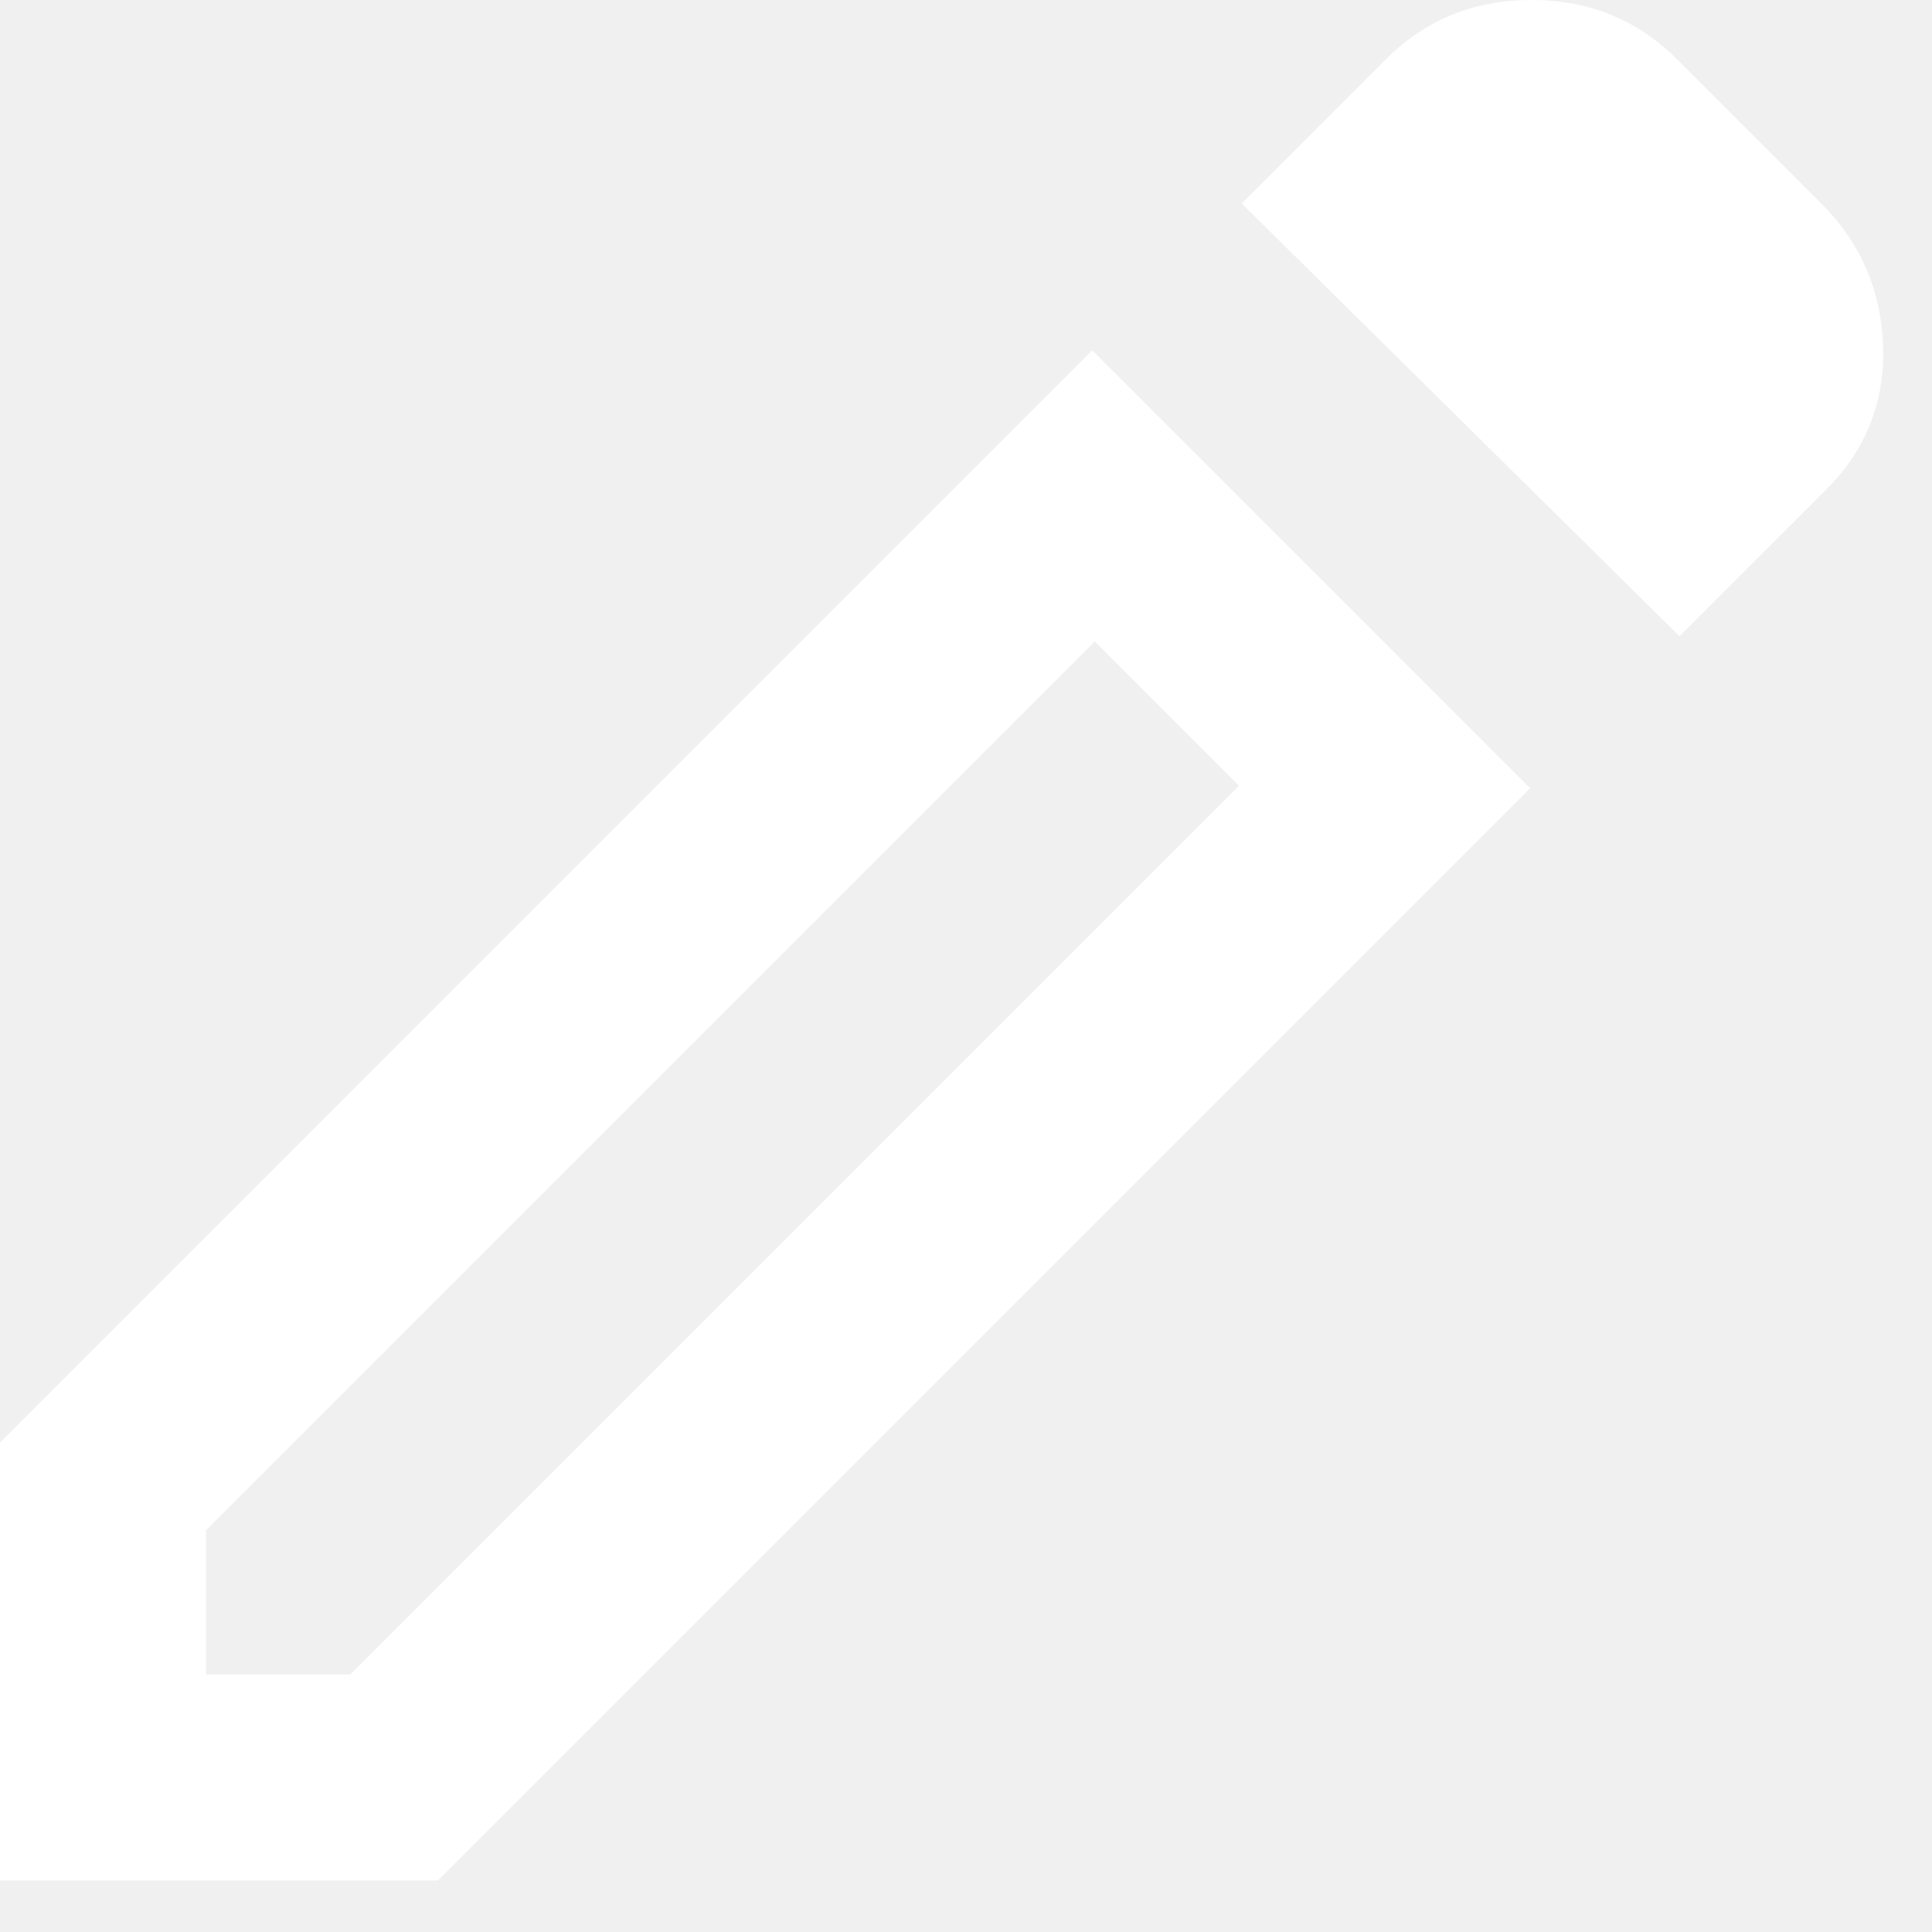
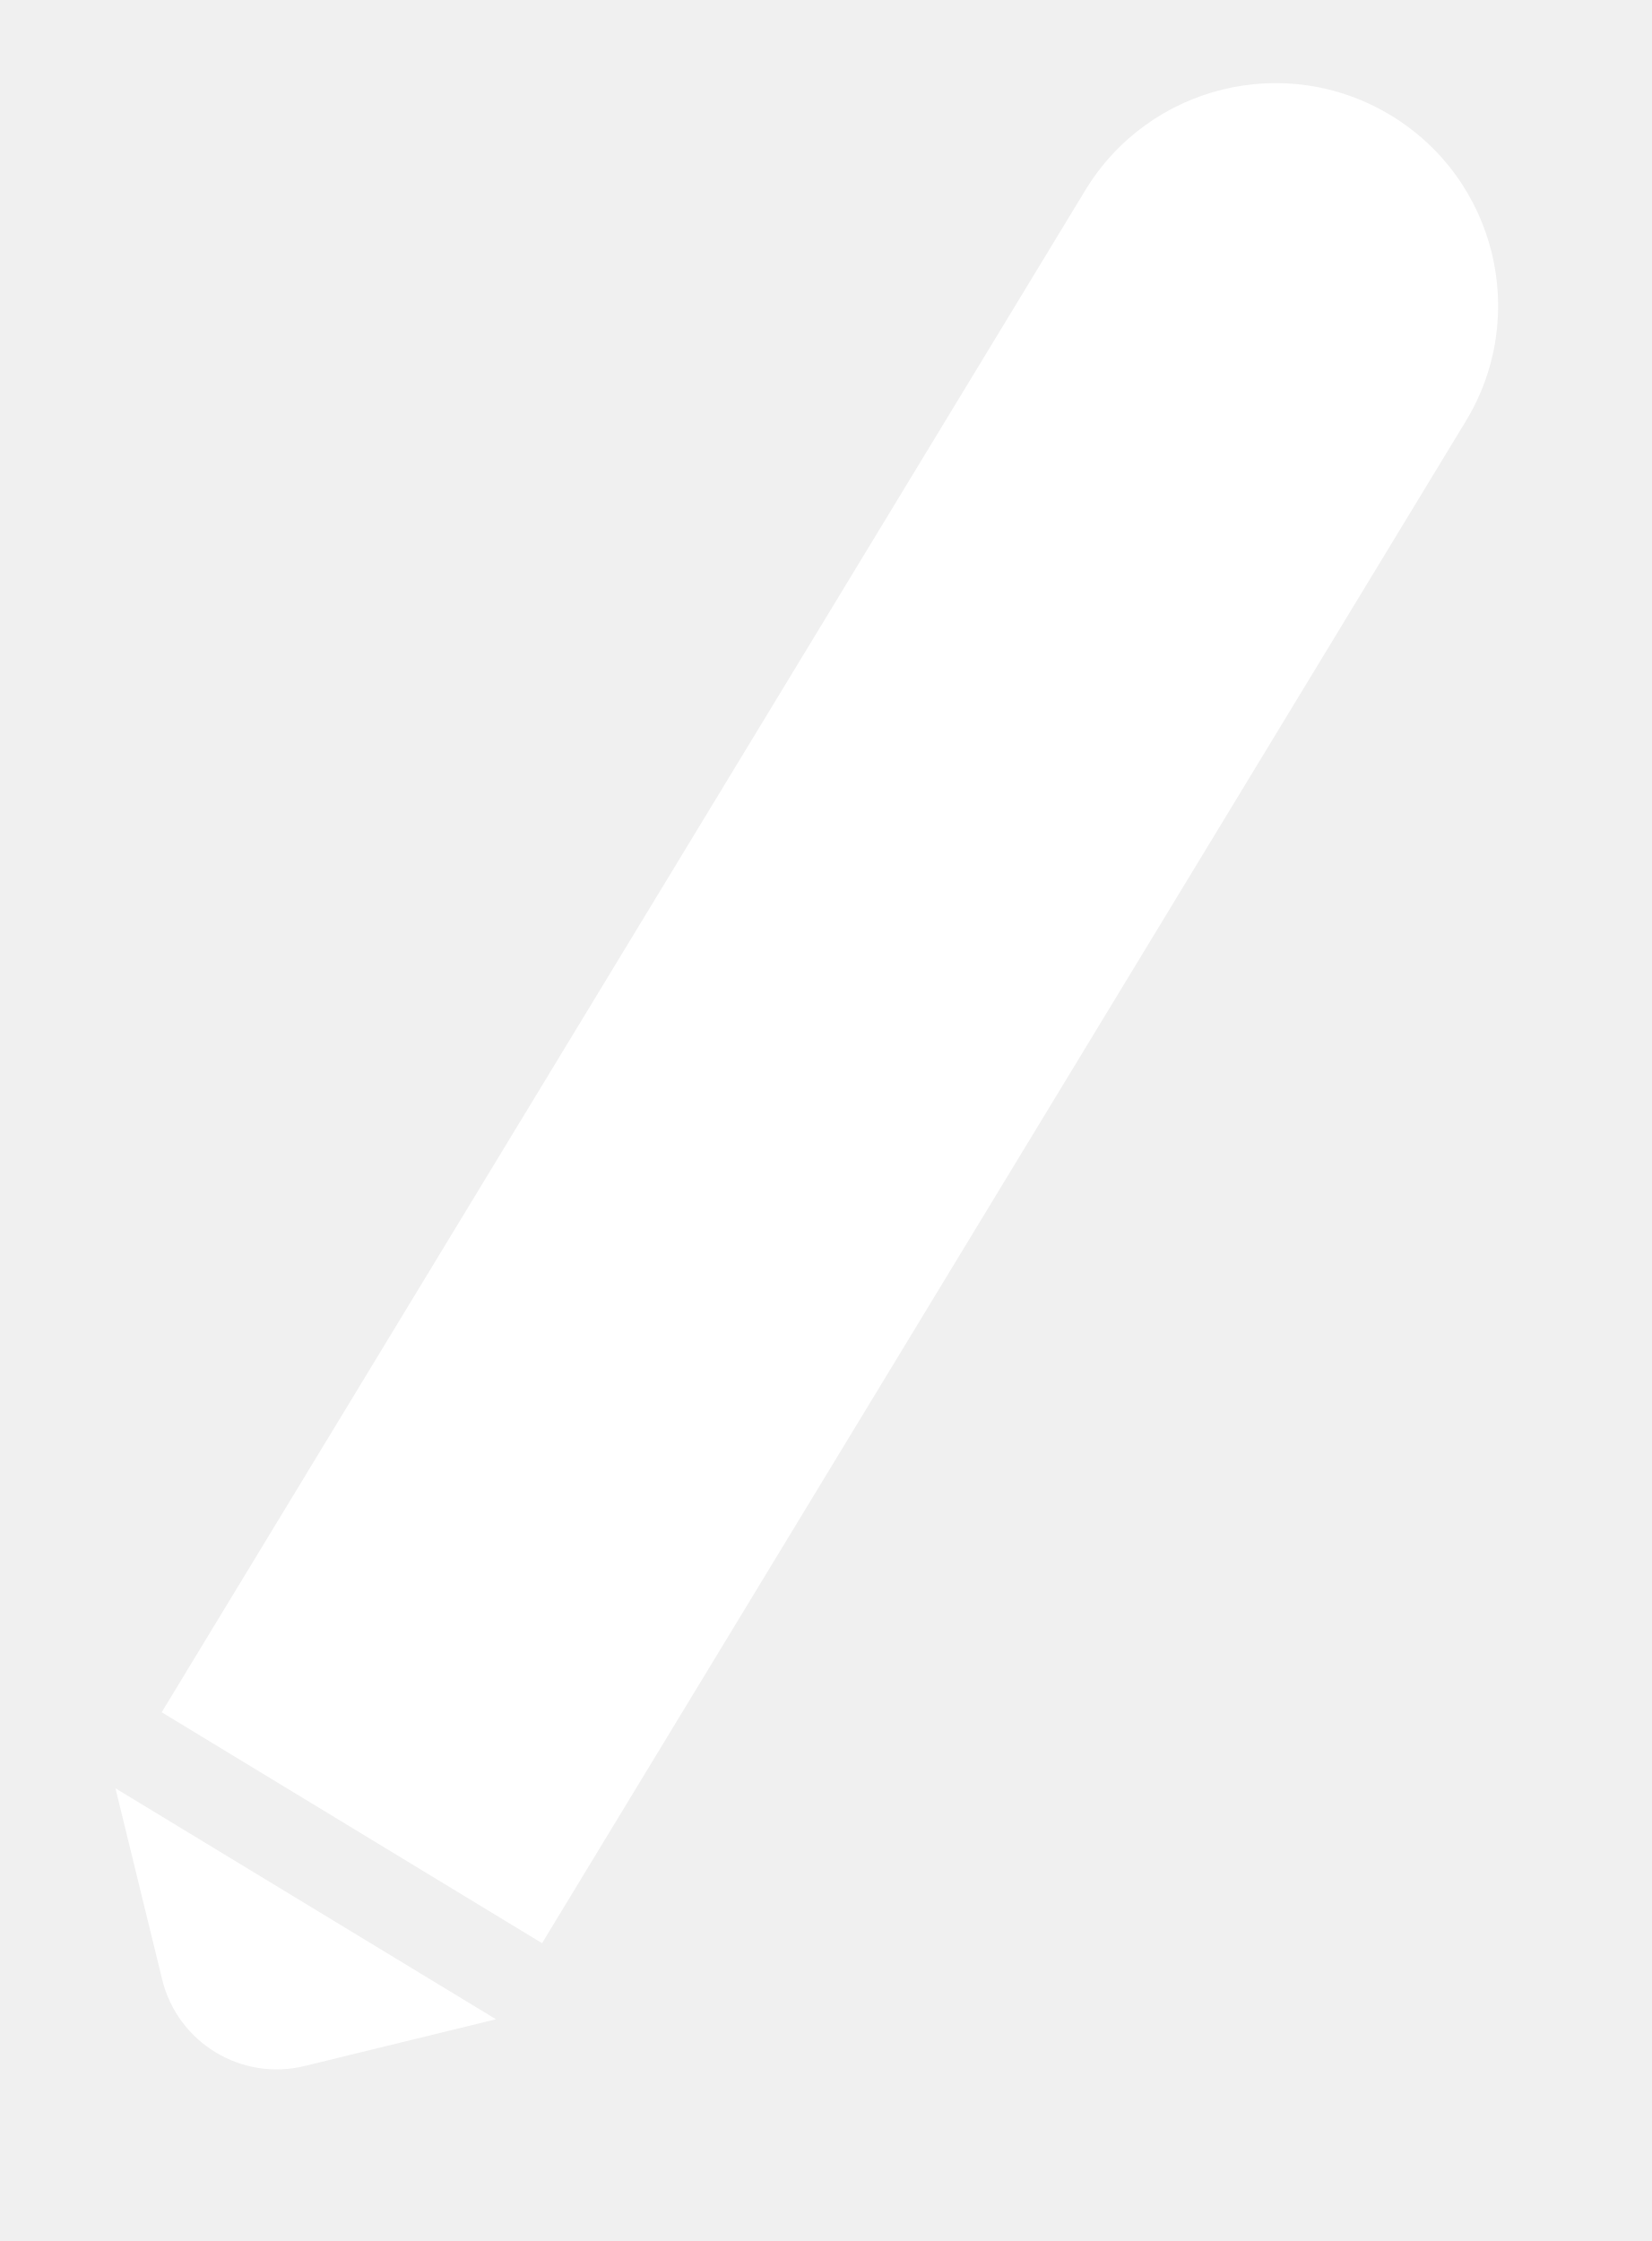
- <svg xmlns="http://www.w3.org/2000/svg" width="25" height="25" viewBox="0 0 25 25" fill="none">
-   <path d="M2.667 21.667H4.533L16.033 10.167L14.167 8.3L2.667 19.8V21.667ZM21.733 8.233L16.067 2.633L17.933 0.767C18.444 0.256 19.072 0 19.817 0C20.561 0 21.189 0.256 21.7 0.767L23.567 2.633C24.078 3.144 24.344 3.761 24.367 4.483C24.389 5.206 24.144 5.822 23.633 6.333L21.733 8.233ZM19.8 10.2L5.667 24.333H0V18.667L14.133 4.533L19.8 10.2Z" fill="white" />
+ <svg xmlns="http://www.w3.org/2000/svg" width="14" height="19" viewBox="0 0 14 19" fill="none">
+   <path d="M4.596 16.475L1.371 14.517L9.202 1.613C9.743 0.722 10.903 0.438 11.794 0.979C12.685 1.52 12.969 2.68 12.428 3.571L4.596 16.475Z" fill="white" />
+   <path d="M4.205 17.12L0.979 15.162L1.375 16.783C1.506 17.319 2.048 17.648 2.584 17.516L4.205 17.12Z" fill="white" />
</svg>
